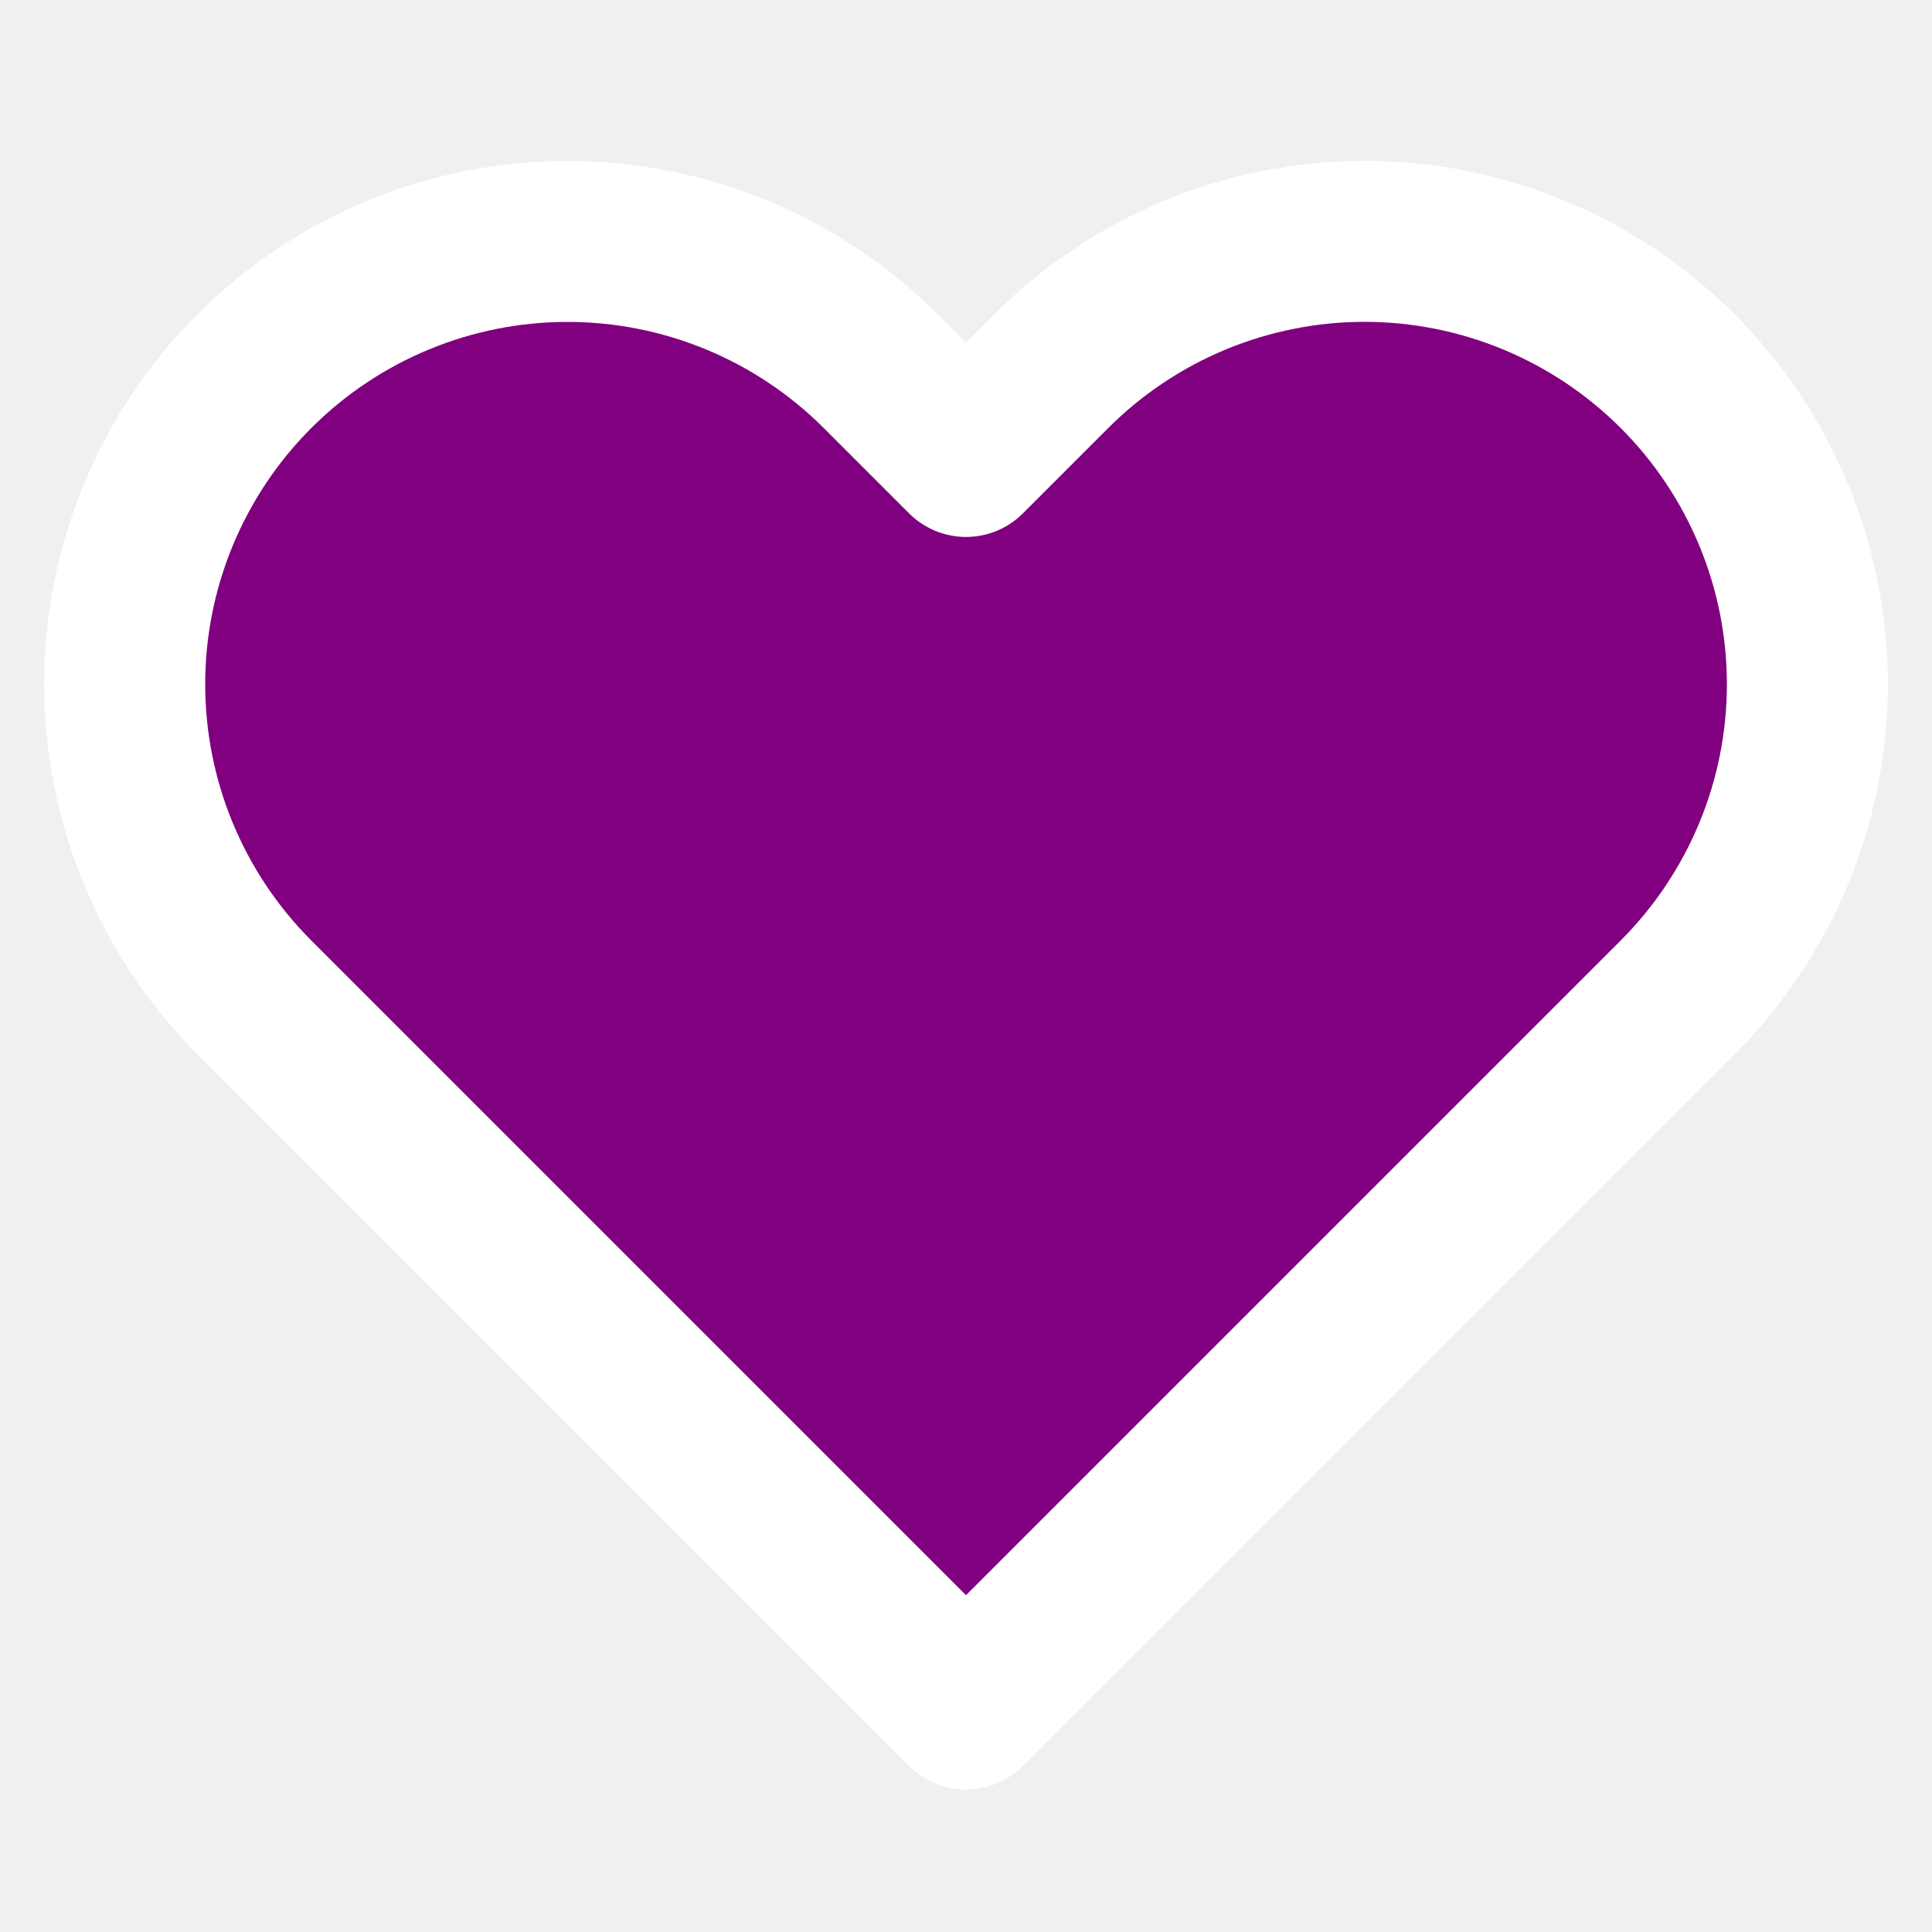
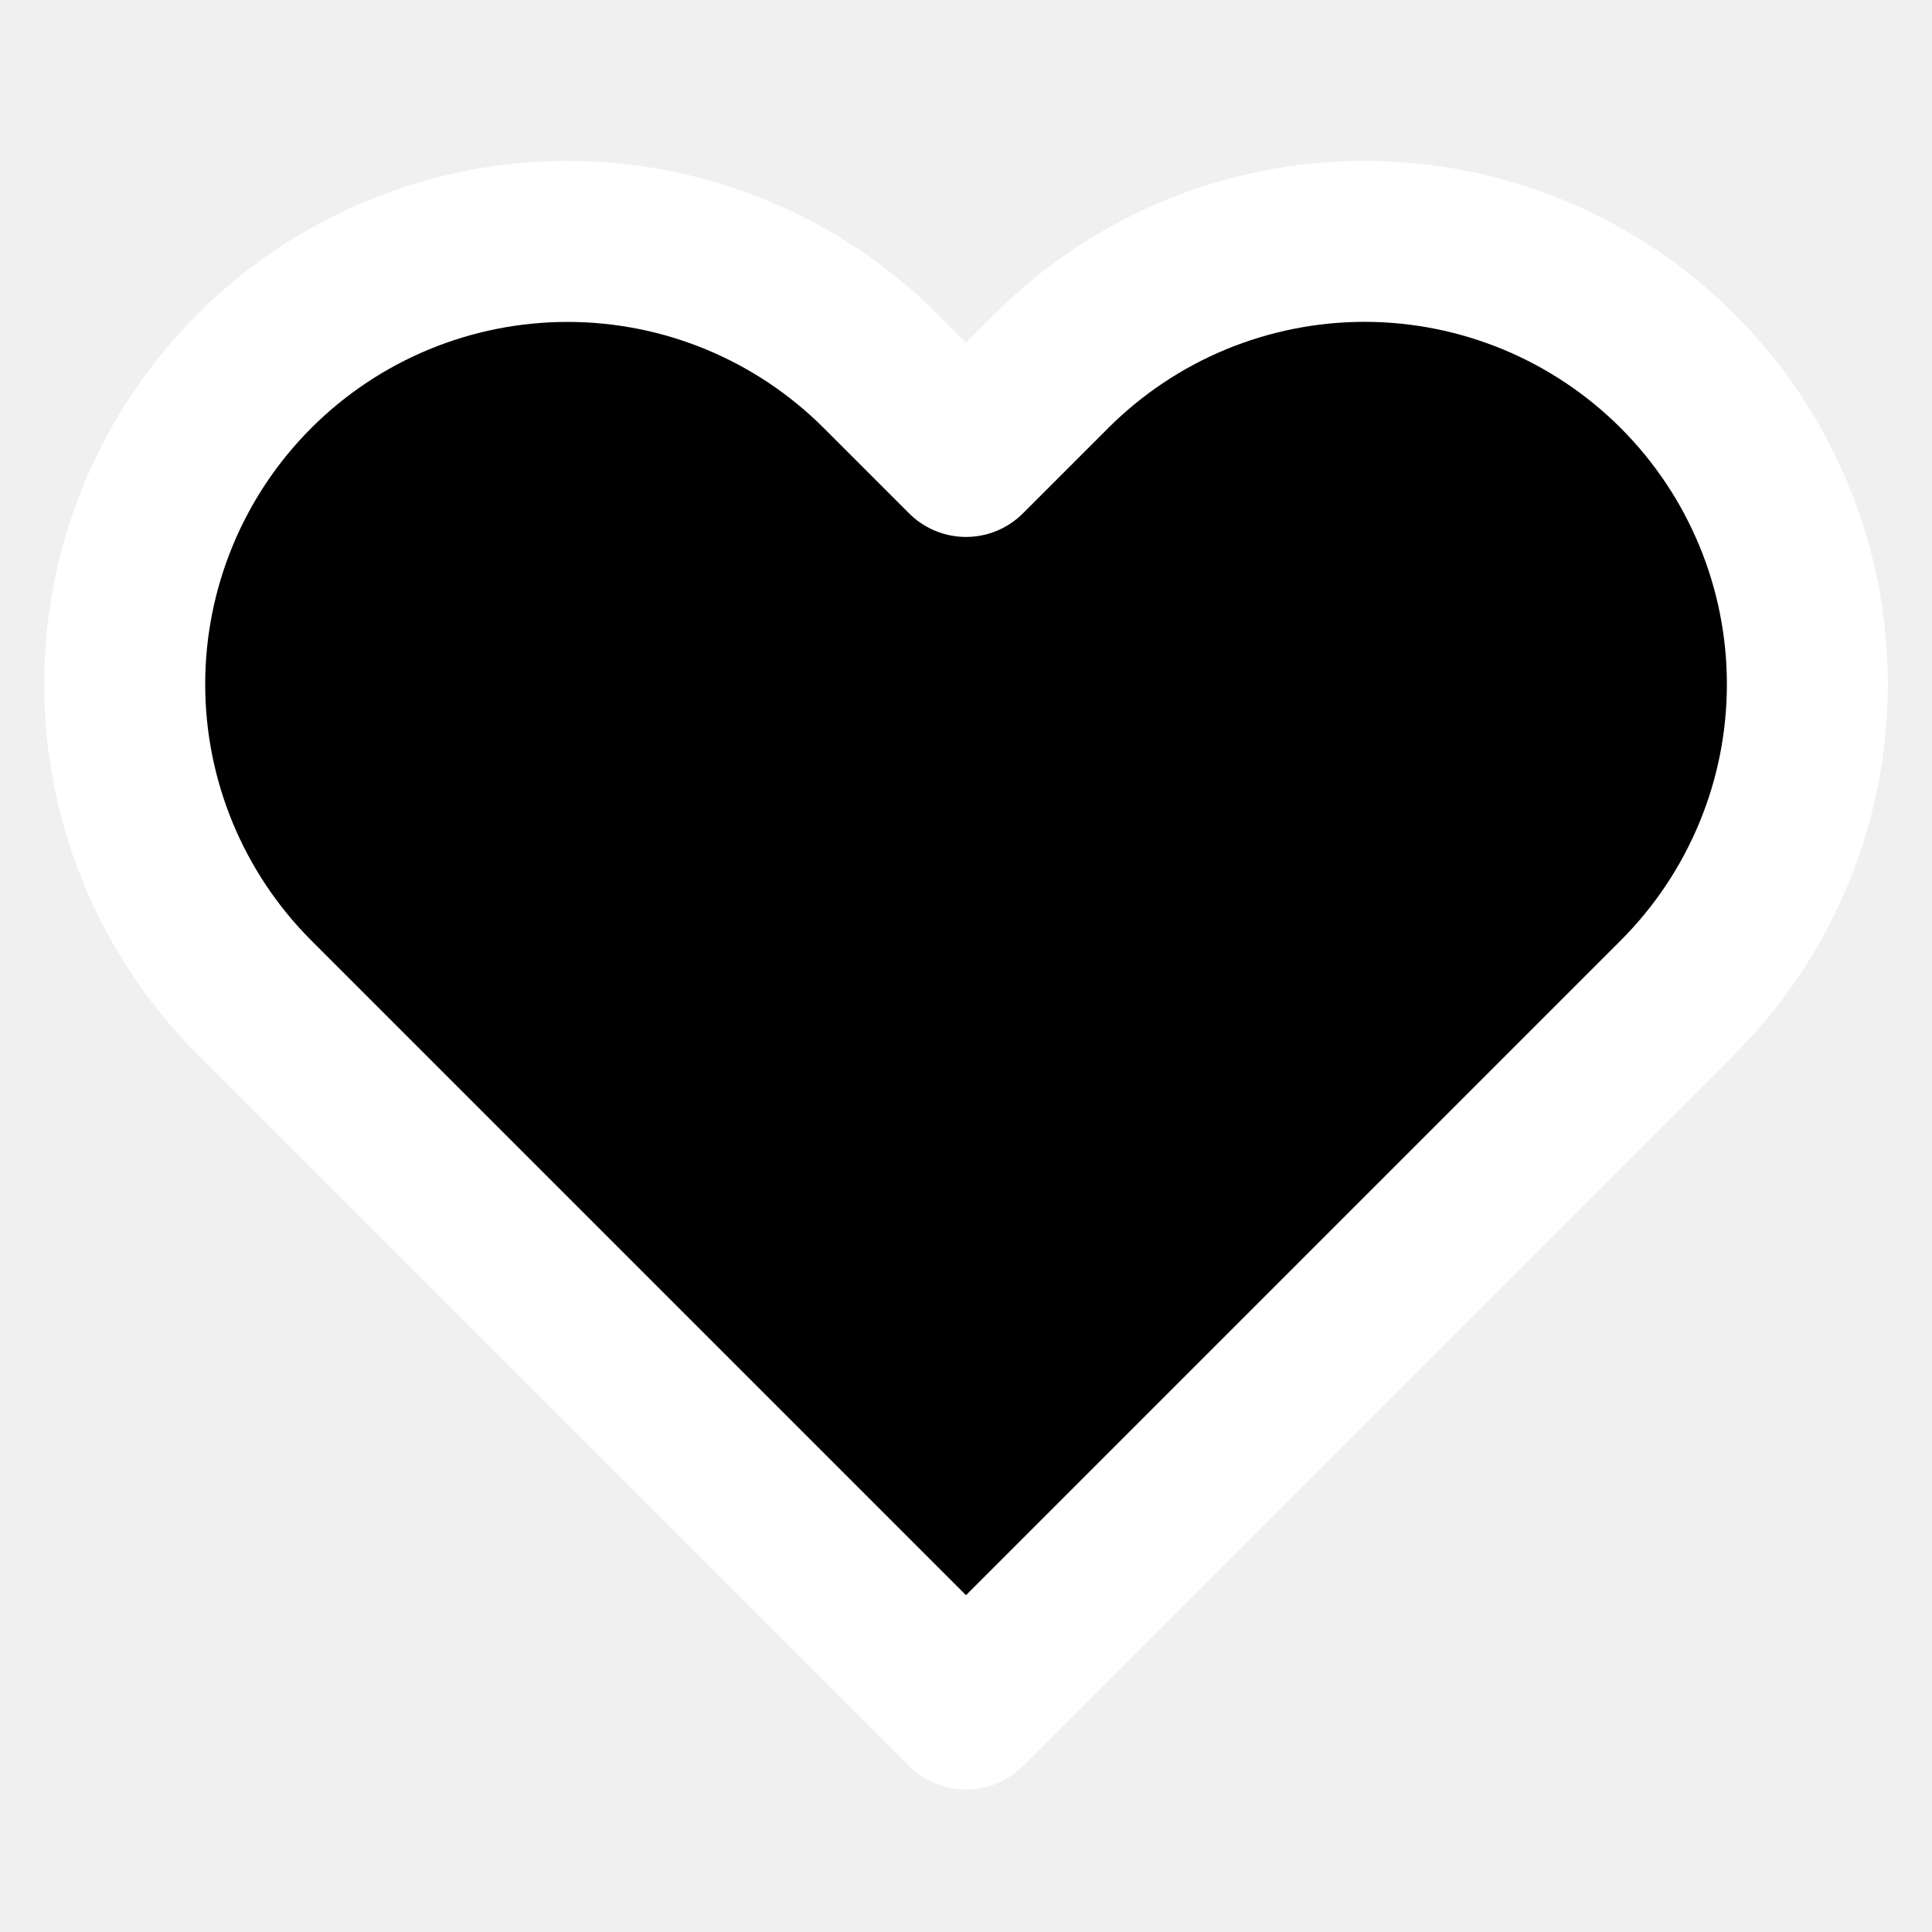
- <svg xmlns="http://www.w3.org/2000/svg" width="24" height="24" viewBox="0 0 24 24" fill="purple">
+ <svg xmlns="http://www.w3.org/2000/svg" width="24" height="24" viewBox="0 0 24 24" fill="currentColor">
  <path d="M20.84 4.61C20.329 4.099 19.723 3.694 19.055 3.417C18.388 3.141 17.673 2.998 16.95 2.998C16.228 2.998 15.512 3.141 14.845 3.417C14.177 3.694 13.571 4.099 13.06 4.61L12 5.67L10.94 4.61C9.908 3.578 8.509 2.999 7.05 2.999C5.591 2.999 4.192 3.578 3.16 4.61C2.128 5.642 1.549 7.041 1.549 8.5C1.549 9.959 2.128 11.358 3.16 12.39L4.22 13.45L12 21.23L19.78 13.45L20.84 12.39C21.351 11.879 21.756 11.273 22.033 10.605C22.31 9.938 22.452 9.222 22.452 8.5C22.452 7.778 22.31 7.062 22.033 6.395C21.756 5.727 21.351 5.121 20.84 4.61V4.61Z" stroke="white" stroke-width="2" stroke-linecap="round" stroke-linejoin="round" />
</svg>
